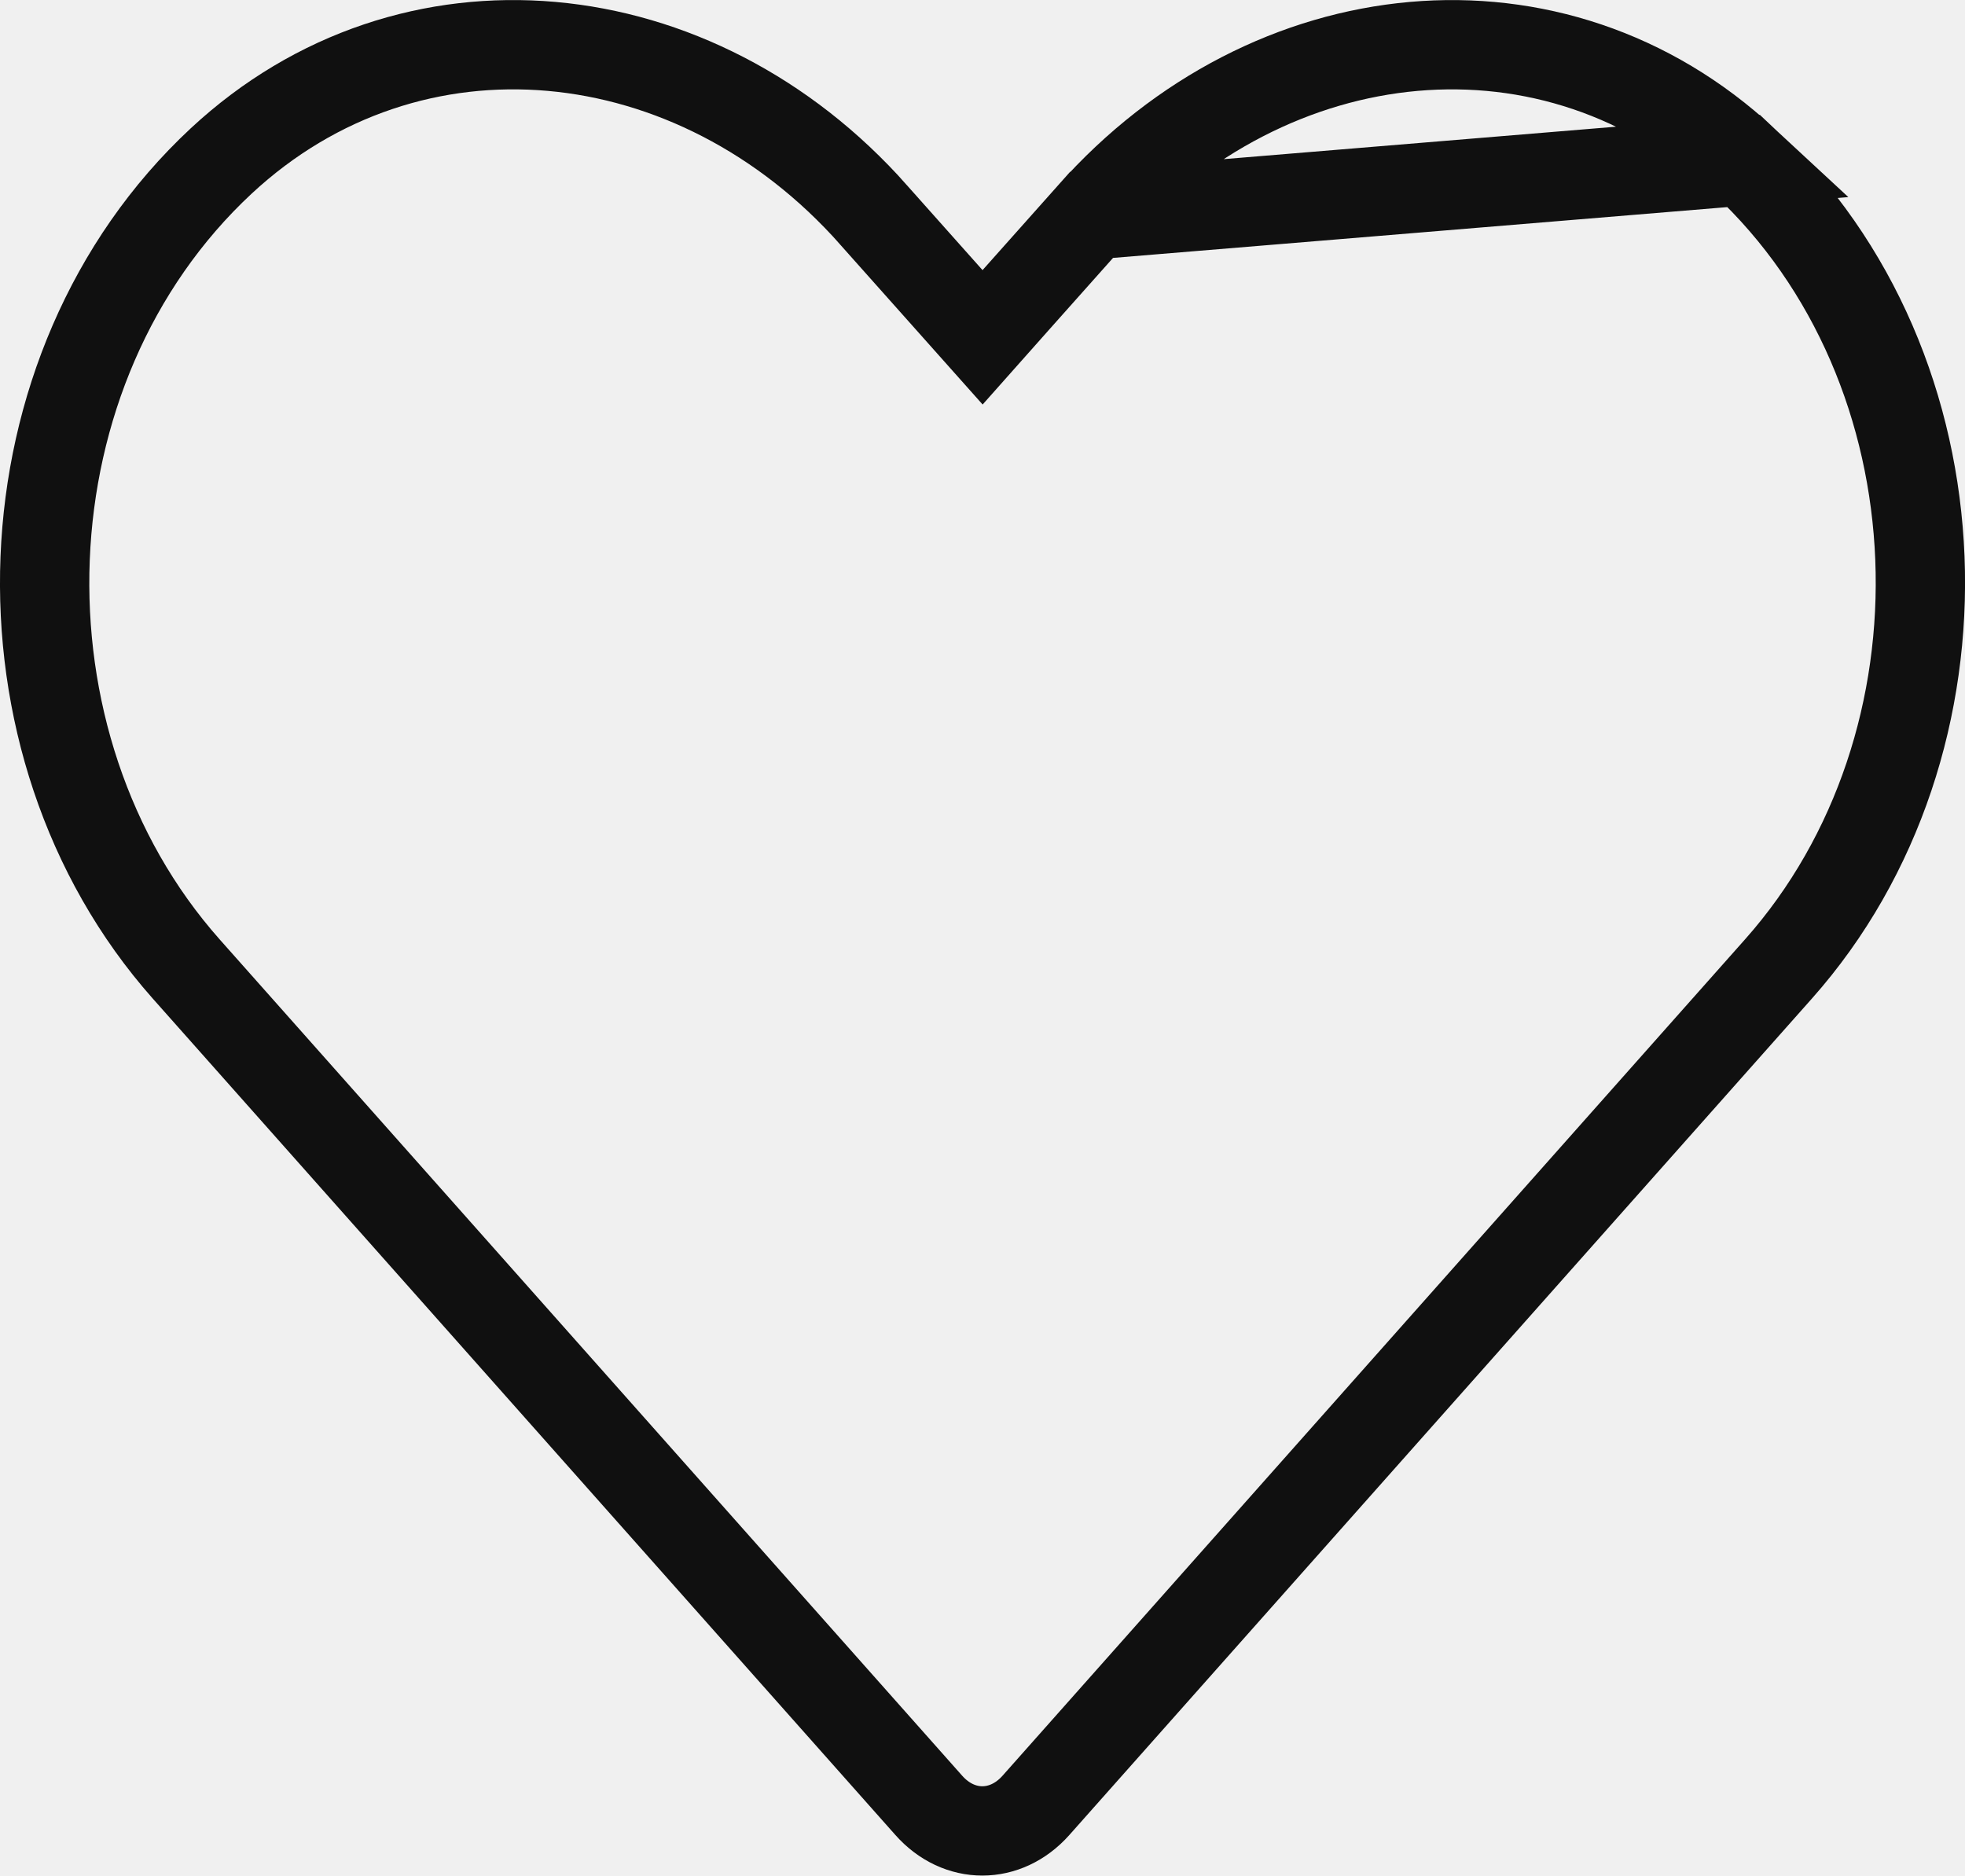
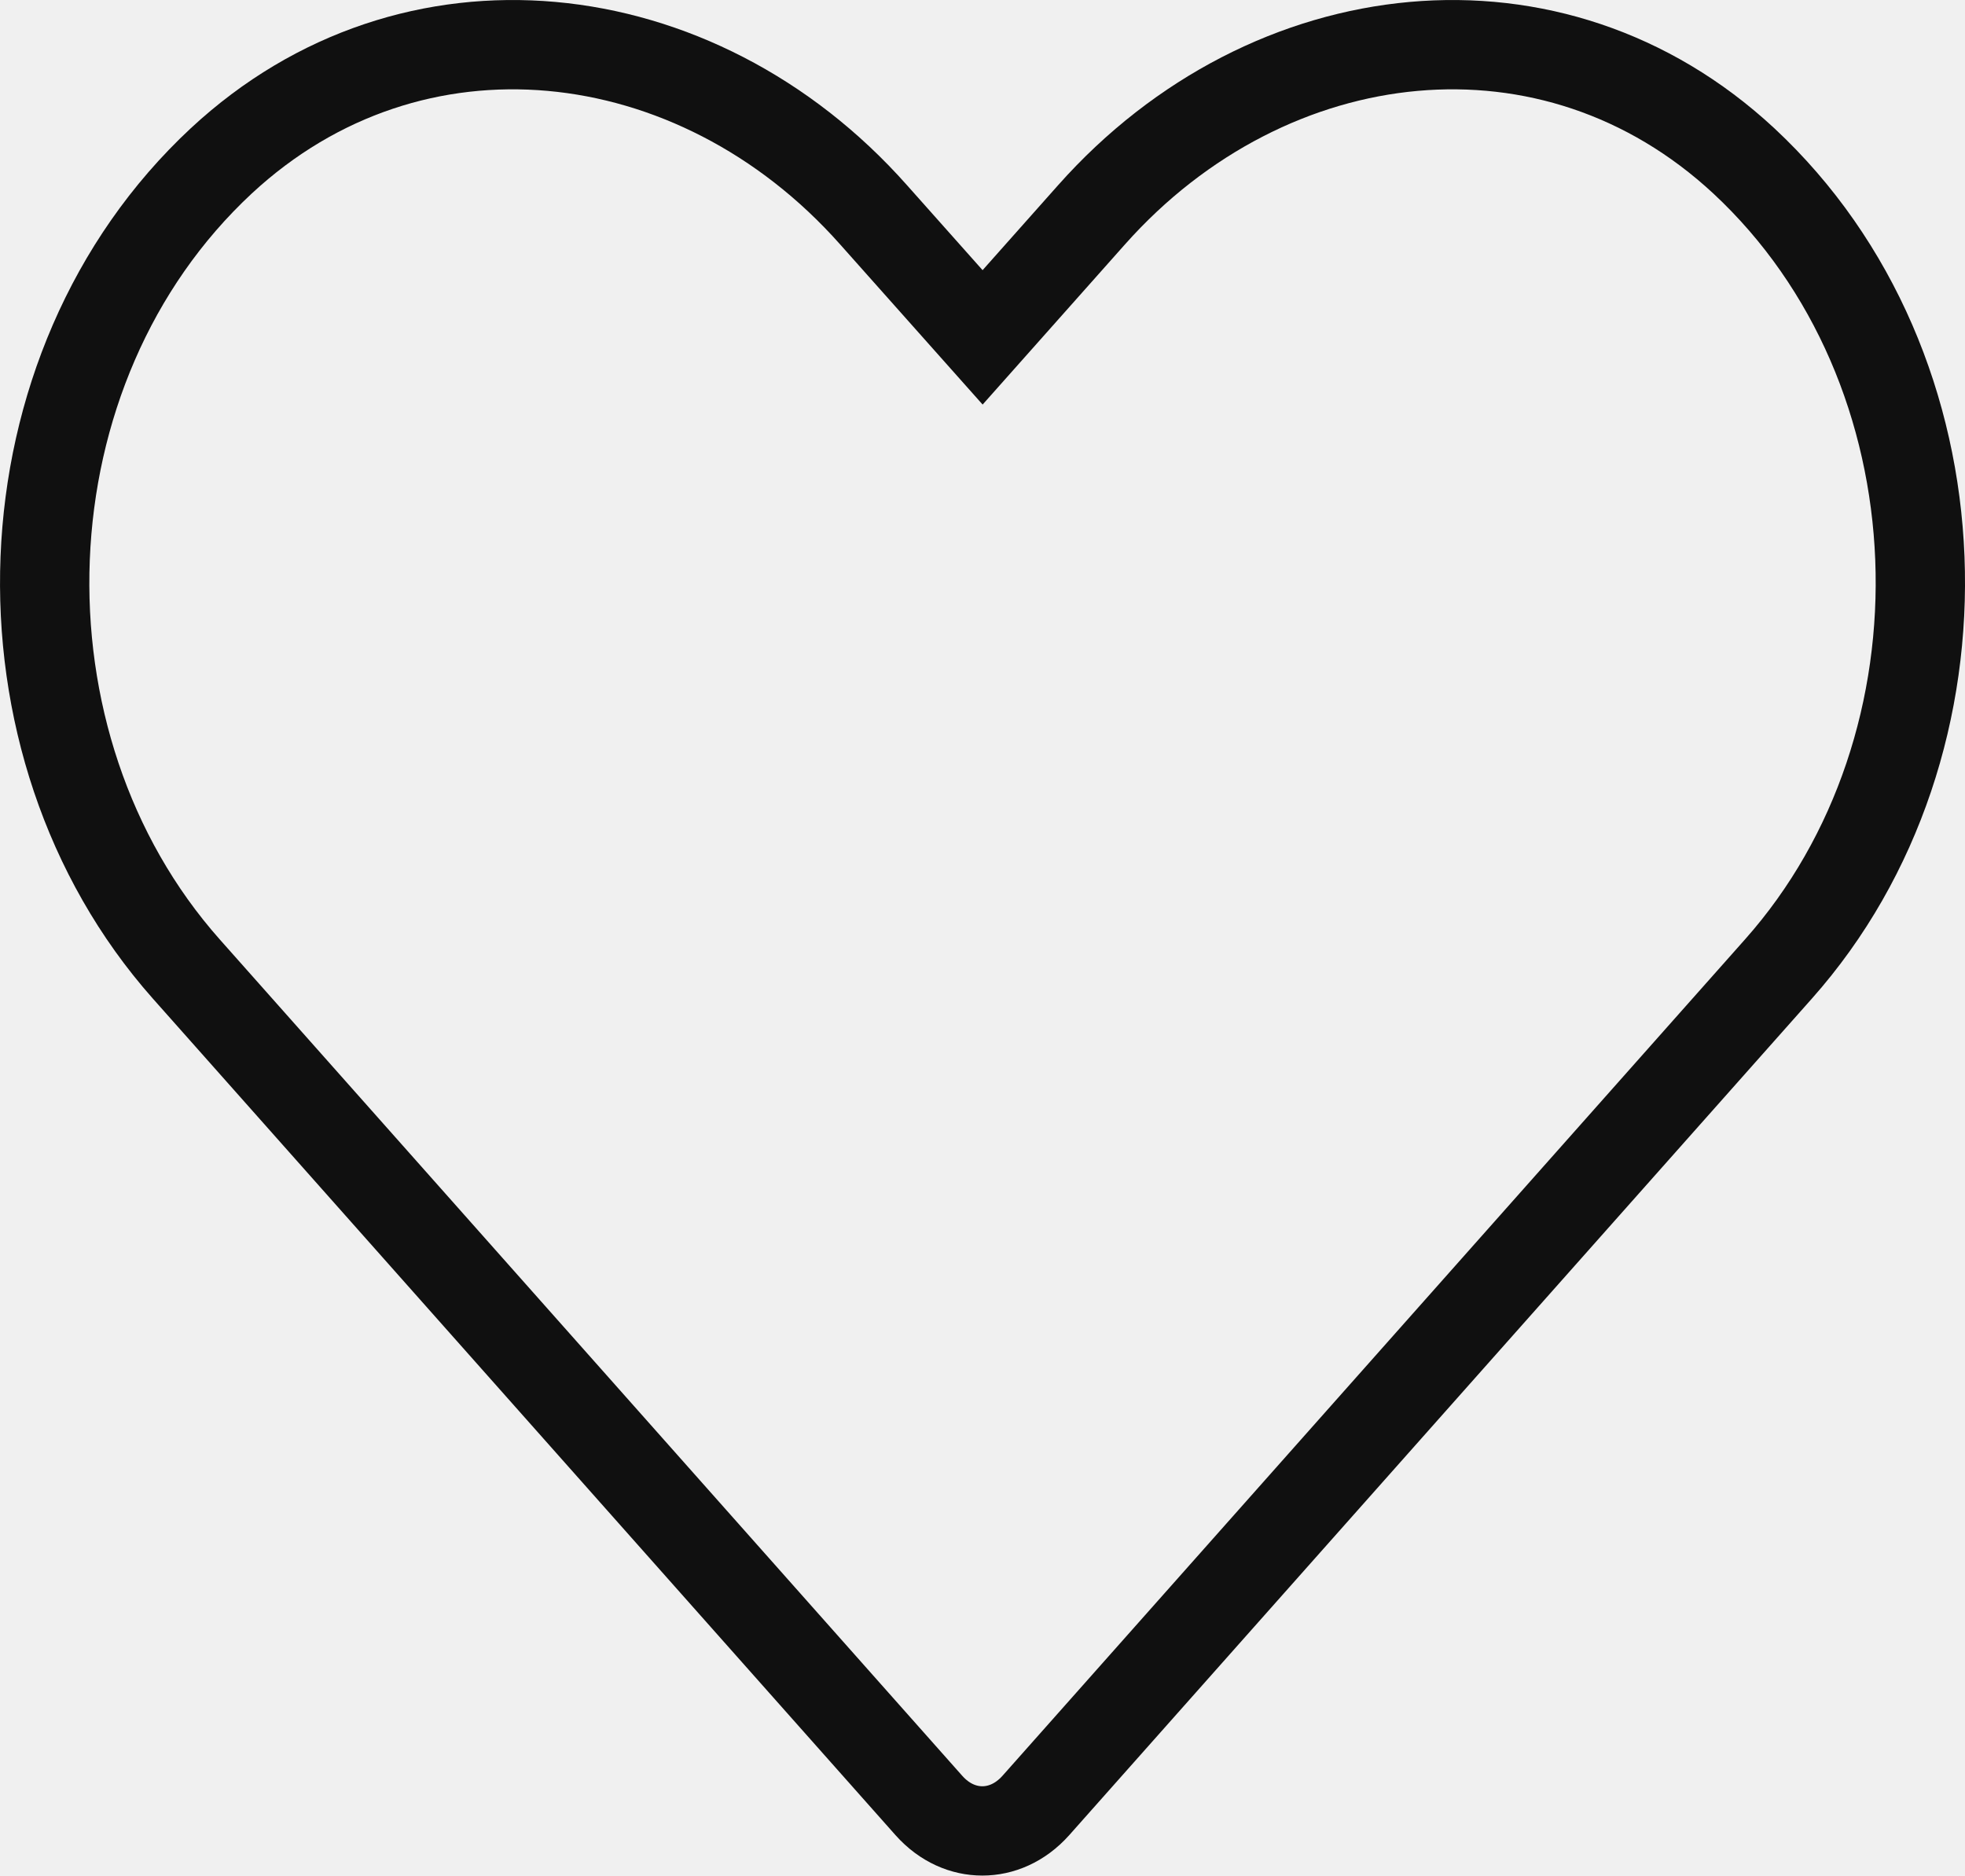
<svg xmlns="http://www.w3.org/2000/svg" width="22" height="21" viewBox="0 0 22 21" fill="none">
-   <g id="Like">
-     <path id="Vector" d="M12.221 2.406L12.221 2.406L11.374 3.357L11.001 3.777L10.627 3.357L9.78 2.406L9.78 2.405C7.783 0.153 4.598 -0.17 2.477 1.802C-0.018 4.125 -0.155 8.324 2.085 10.85L10.399 20.215C10.399 20.215 10.399 20.215 10.399 20.215C10.737 20.596 11.259 20.596 11.598 20.215C11.598 20.215 11.598 20.215 11.598 20.215L19.912 10.849L19.912 10.849C22.156 8.323 22.019 4.125 19.524 1.802L12.221 2.406ZM12.221 2.406C14.223 0.152 17.404 -0.169 19.524 1.802L12.221 2.406Z" stroke="#101010" />
-   </g>
+   <mask id="path-1-inside-1_131547_518" fill="white">
+     <path d="M19.865 1.436C17.51 -0.753 14.008 -0.359 11.847 2.073L11.001 3.025L10.154 2.073C7.997 -0.359 4.491 -0.753 2.136 1.436C-0.562 3.948 -0.704 8.458 1.711 11.181L10.025 20.547C10.562 21.152 11.434 21.152 11.972 20.547L20.286 11.181C22.705 8.458 22.563 3.948 19.865 1.436Z" />
+   </mask>
+   <path d="M19.865 1.436C17.51 -0.753 14.008 -0.359 11.847 2.073L11.001 3.025L10.154 2.073C7.997 -0.359 4.491 -0.753 2.136 1.436C-0.562 3.948 -0.704 8.458 1.711 11.181L10.025 20.547C10.562 21.152 11.434 21.152 11.972 20.547L20.286 11.181C22.705 8.458 22.563 3.948 19.865 1.436Z" stroke="#101010" stroke-width="2" mask="url(#path-1-inside-1_131547_518)" />
</svg>
